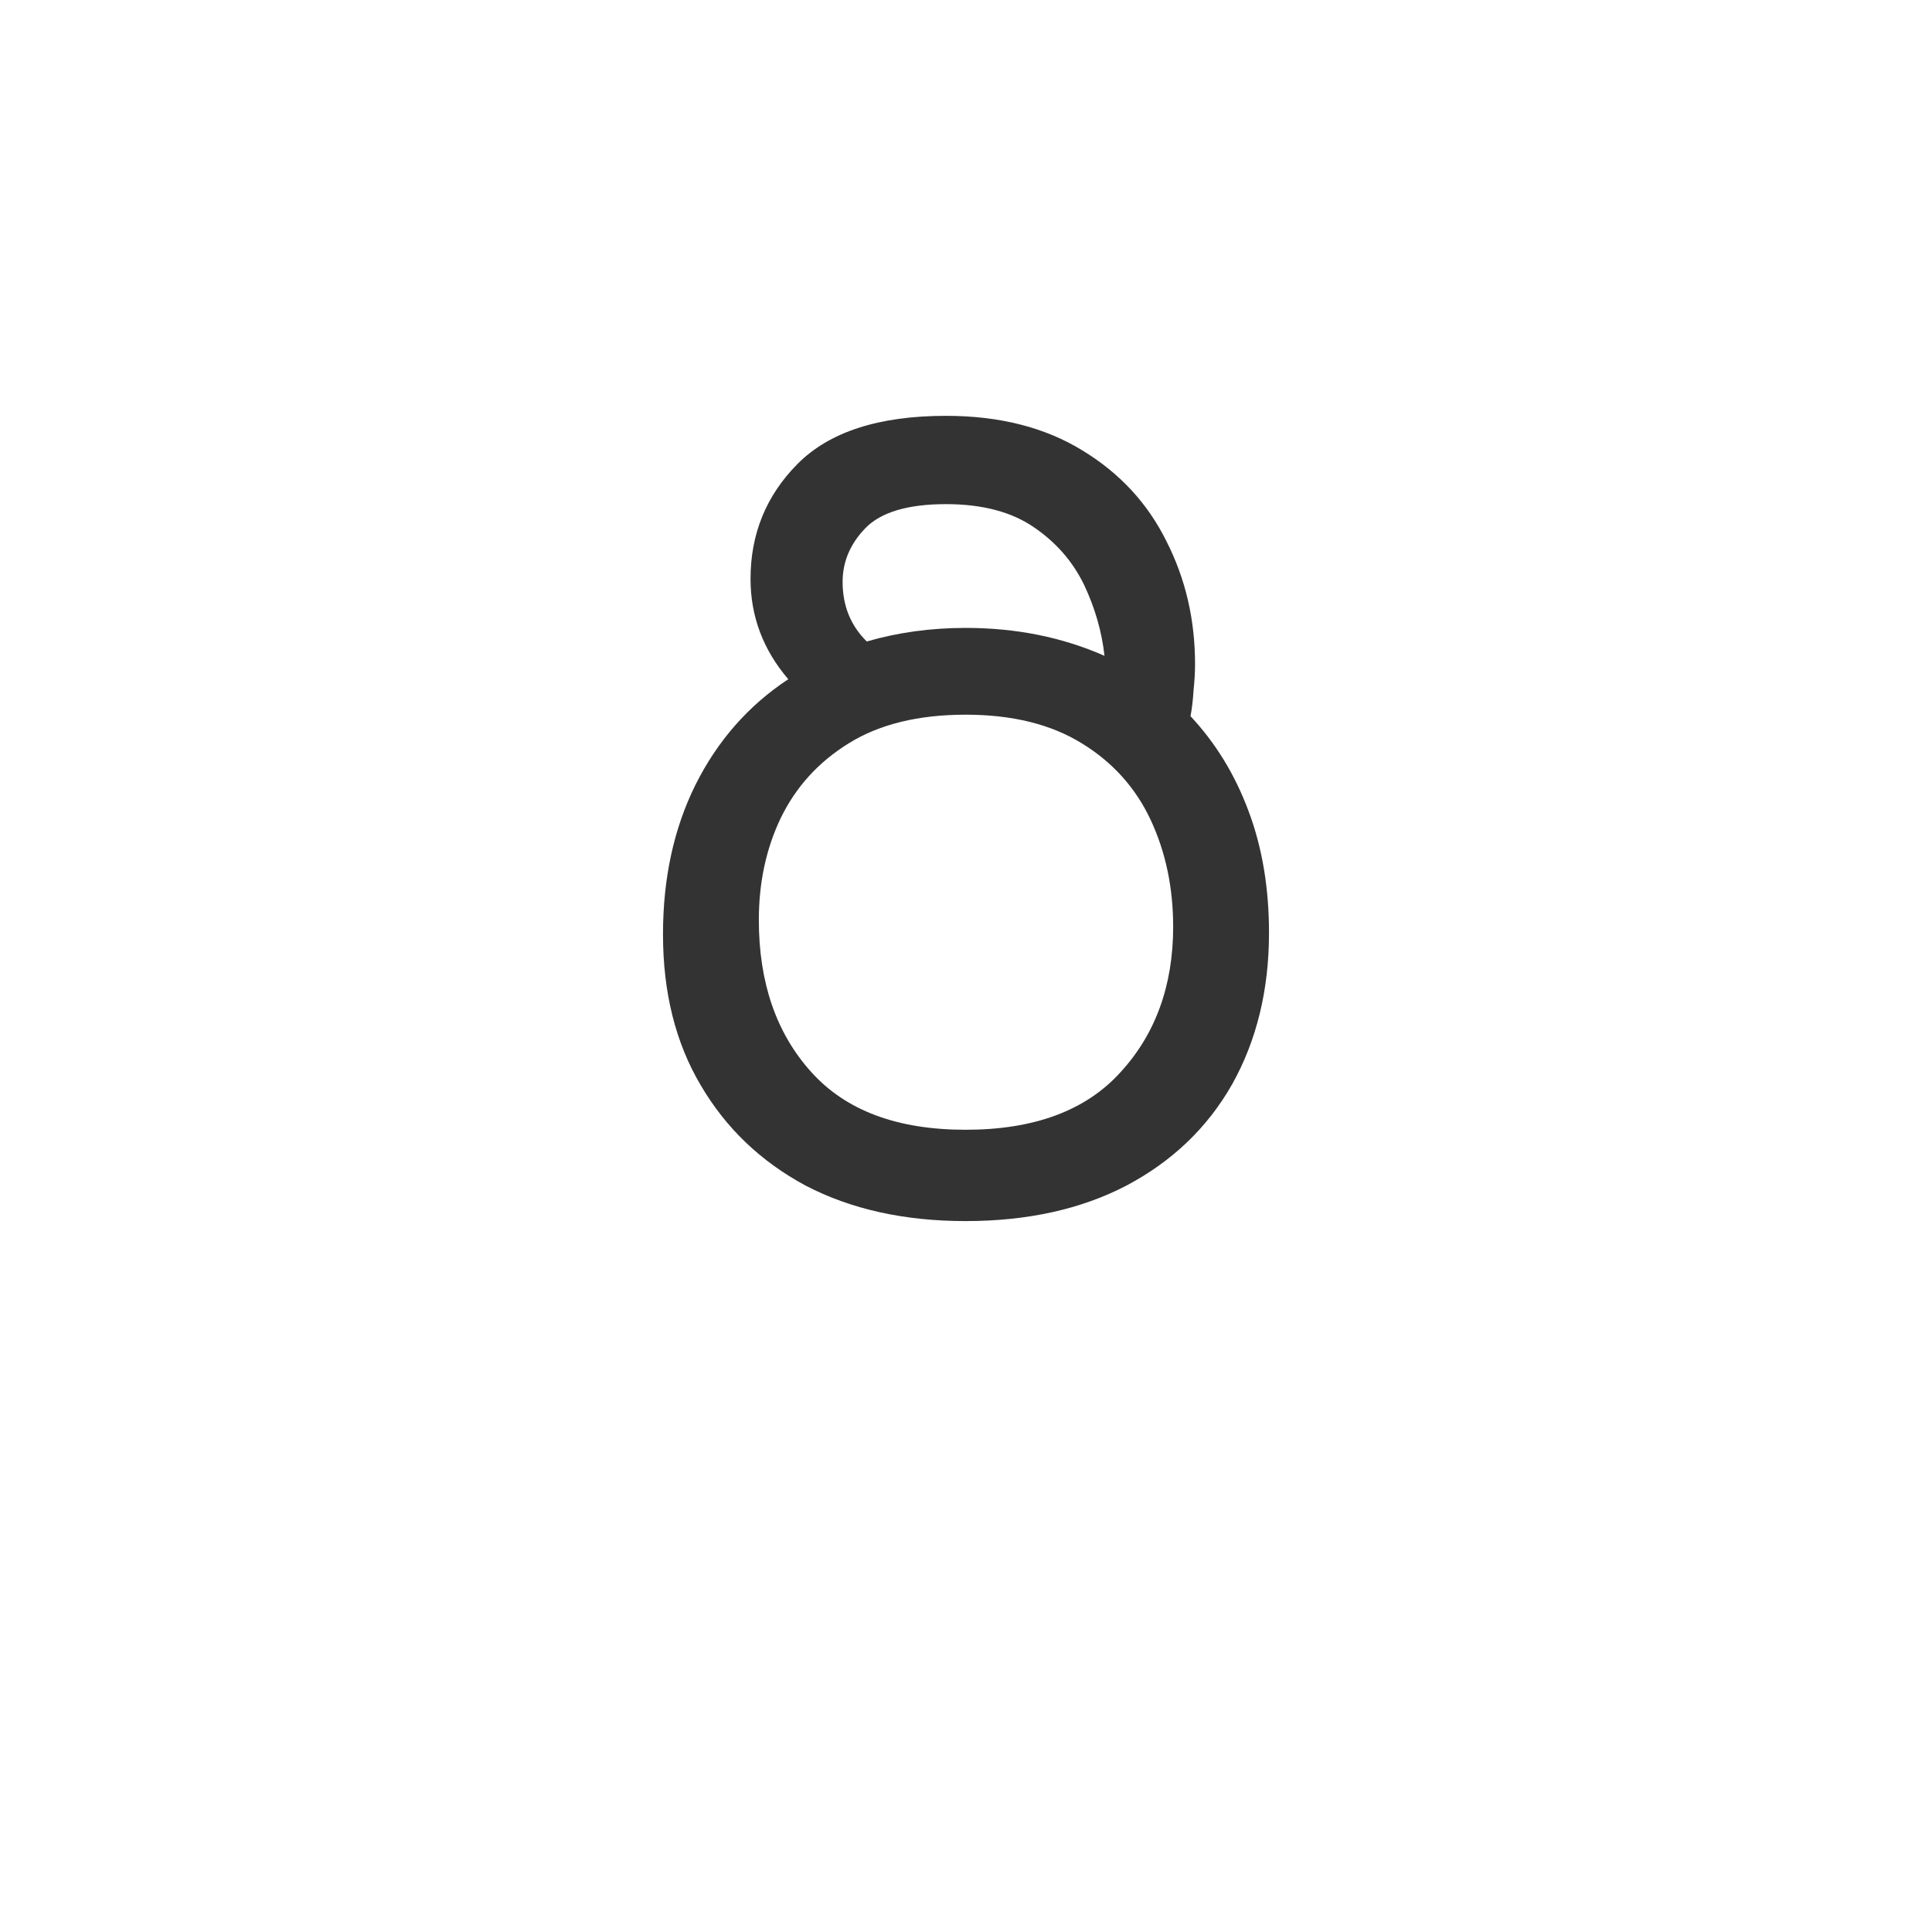
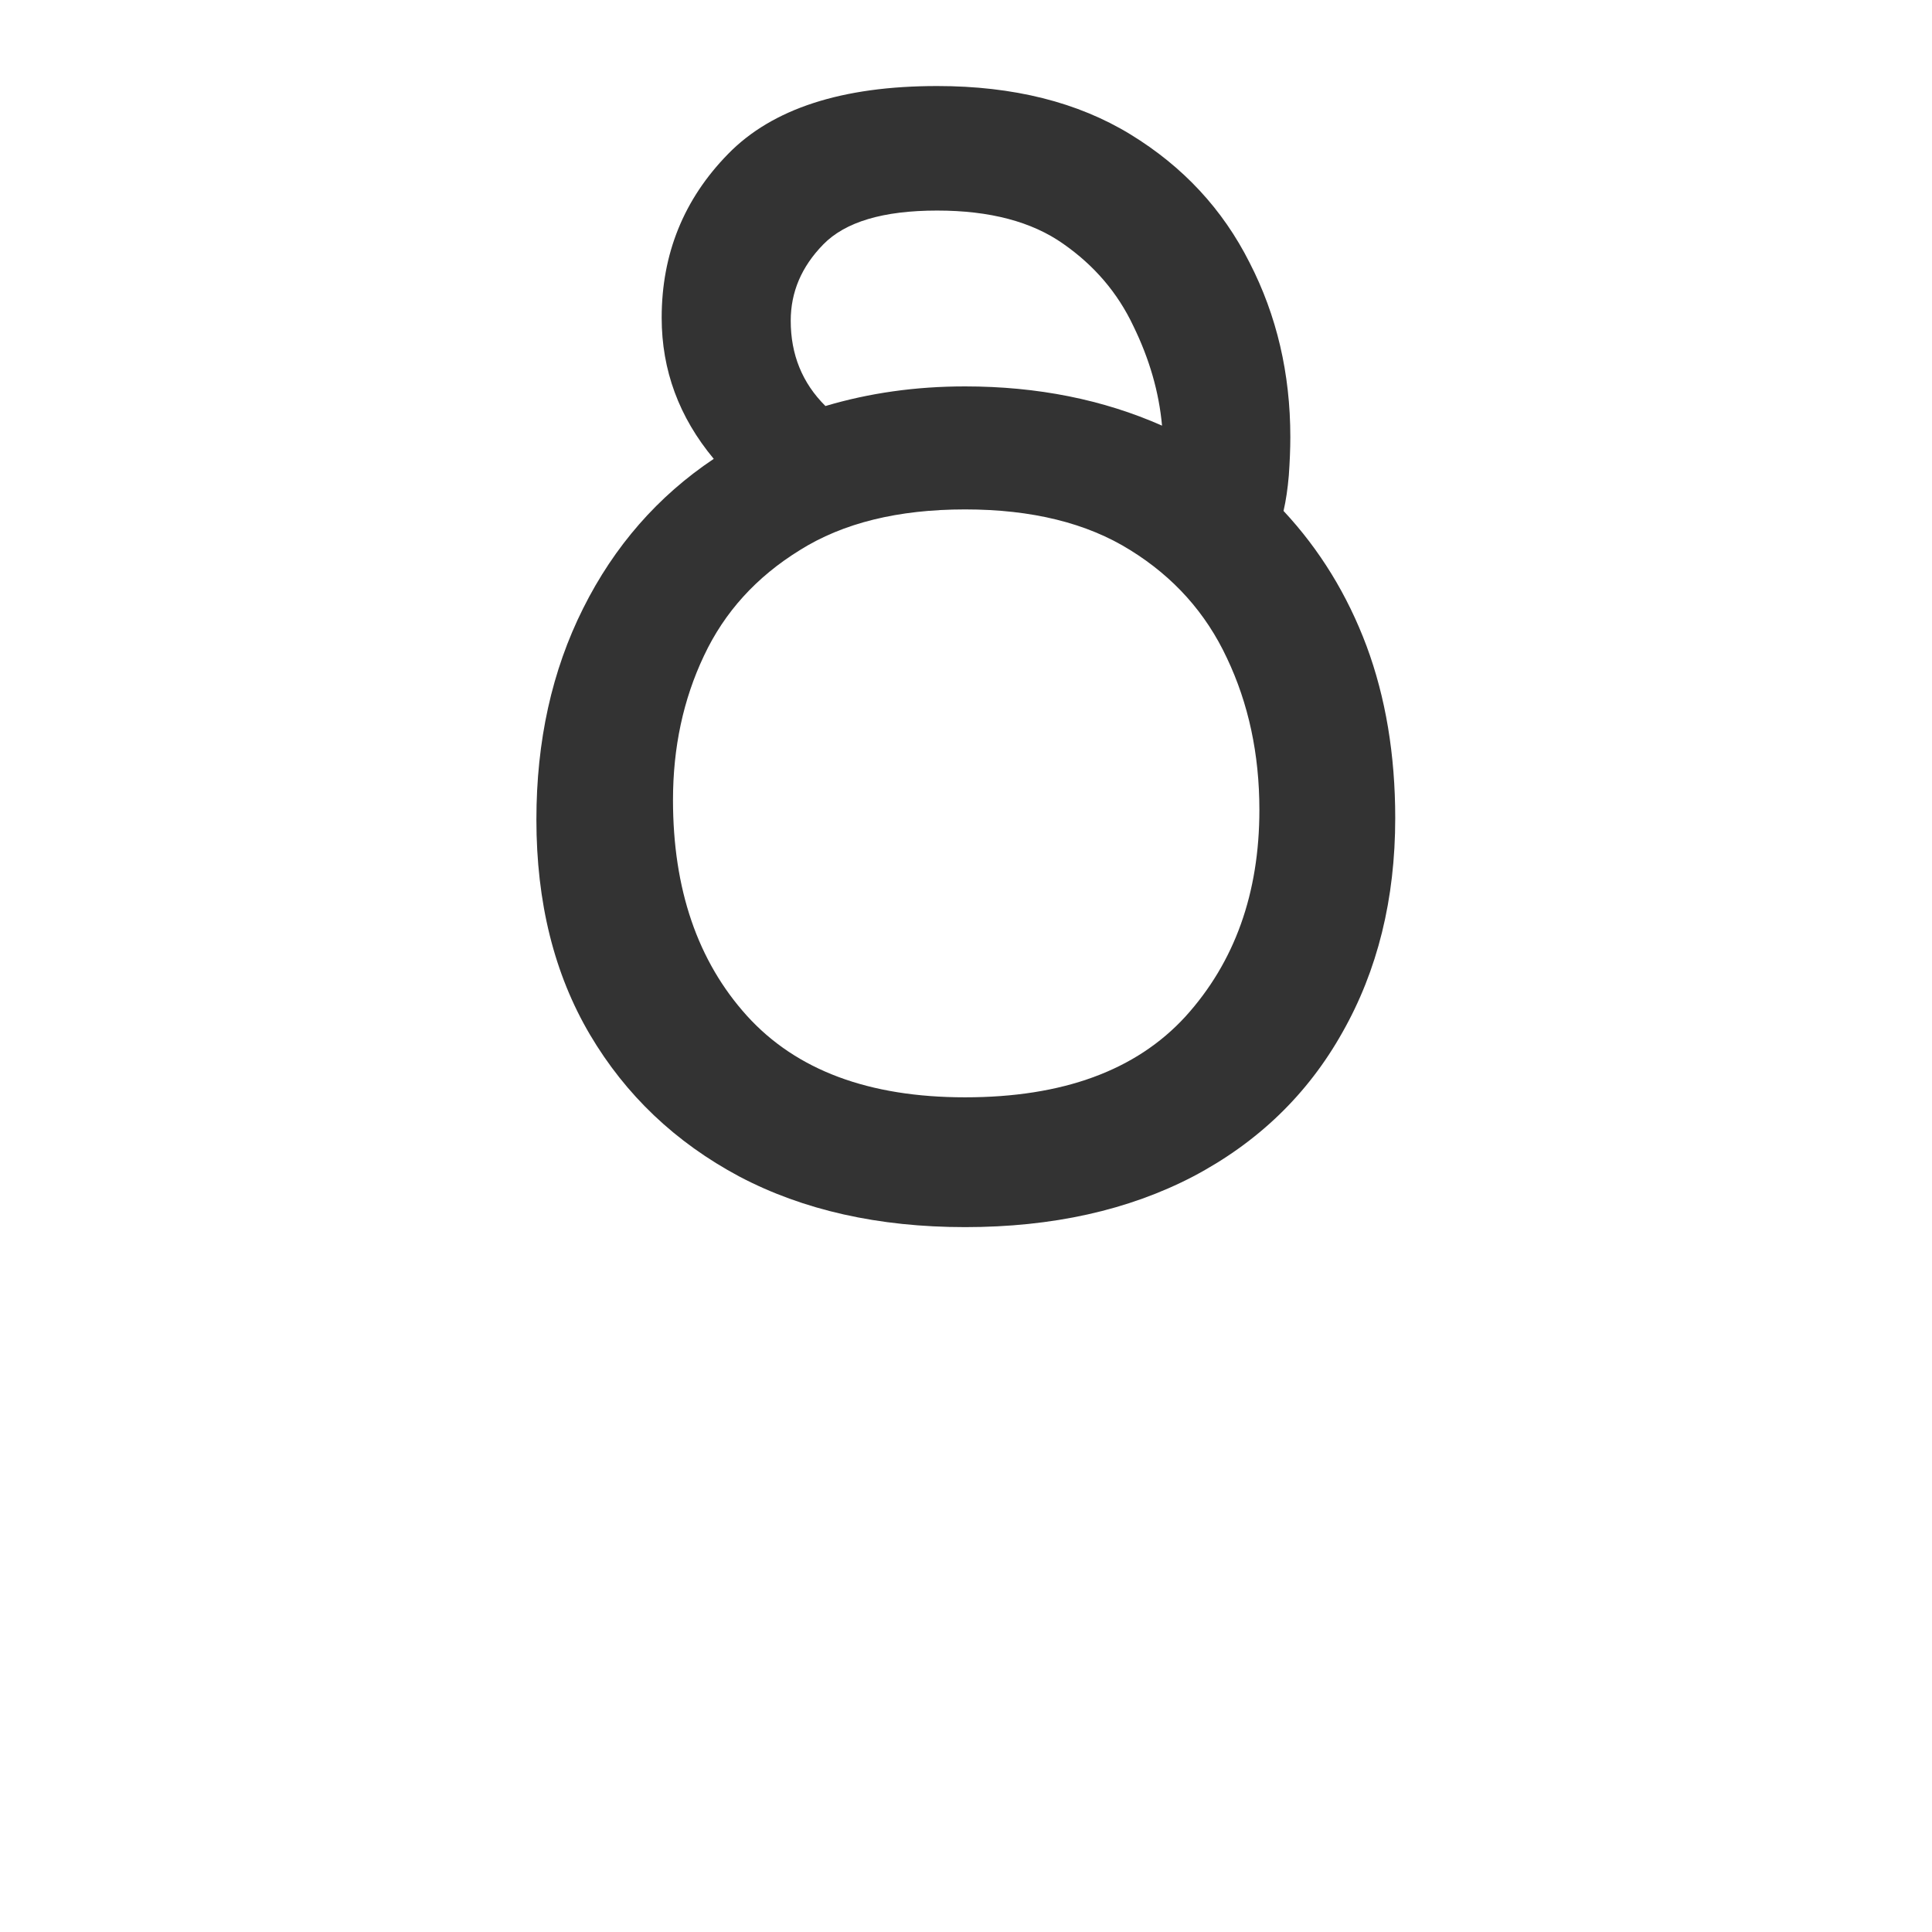
<svg xmlns="http://www.w3.org/2000/svg" width="40" height="40">
-   <text x="20" y="25" text-anchor="middle" font-family="Noto Sans Telugu, Arial" font-size="24" fill="var(--text-primary, #333)">రి</text>
+   <text x="20" y="25" text-anchor="middle" font-family="Noto Sans Telugu, Arial" font-size="34" fill="var(--text-primary, #333)">రి</text>
</svg>
